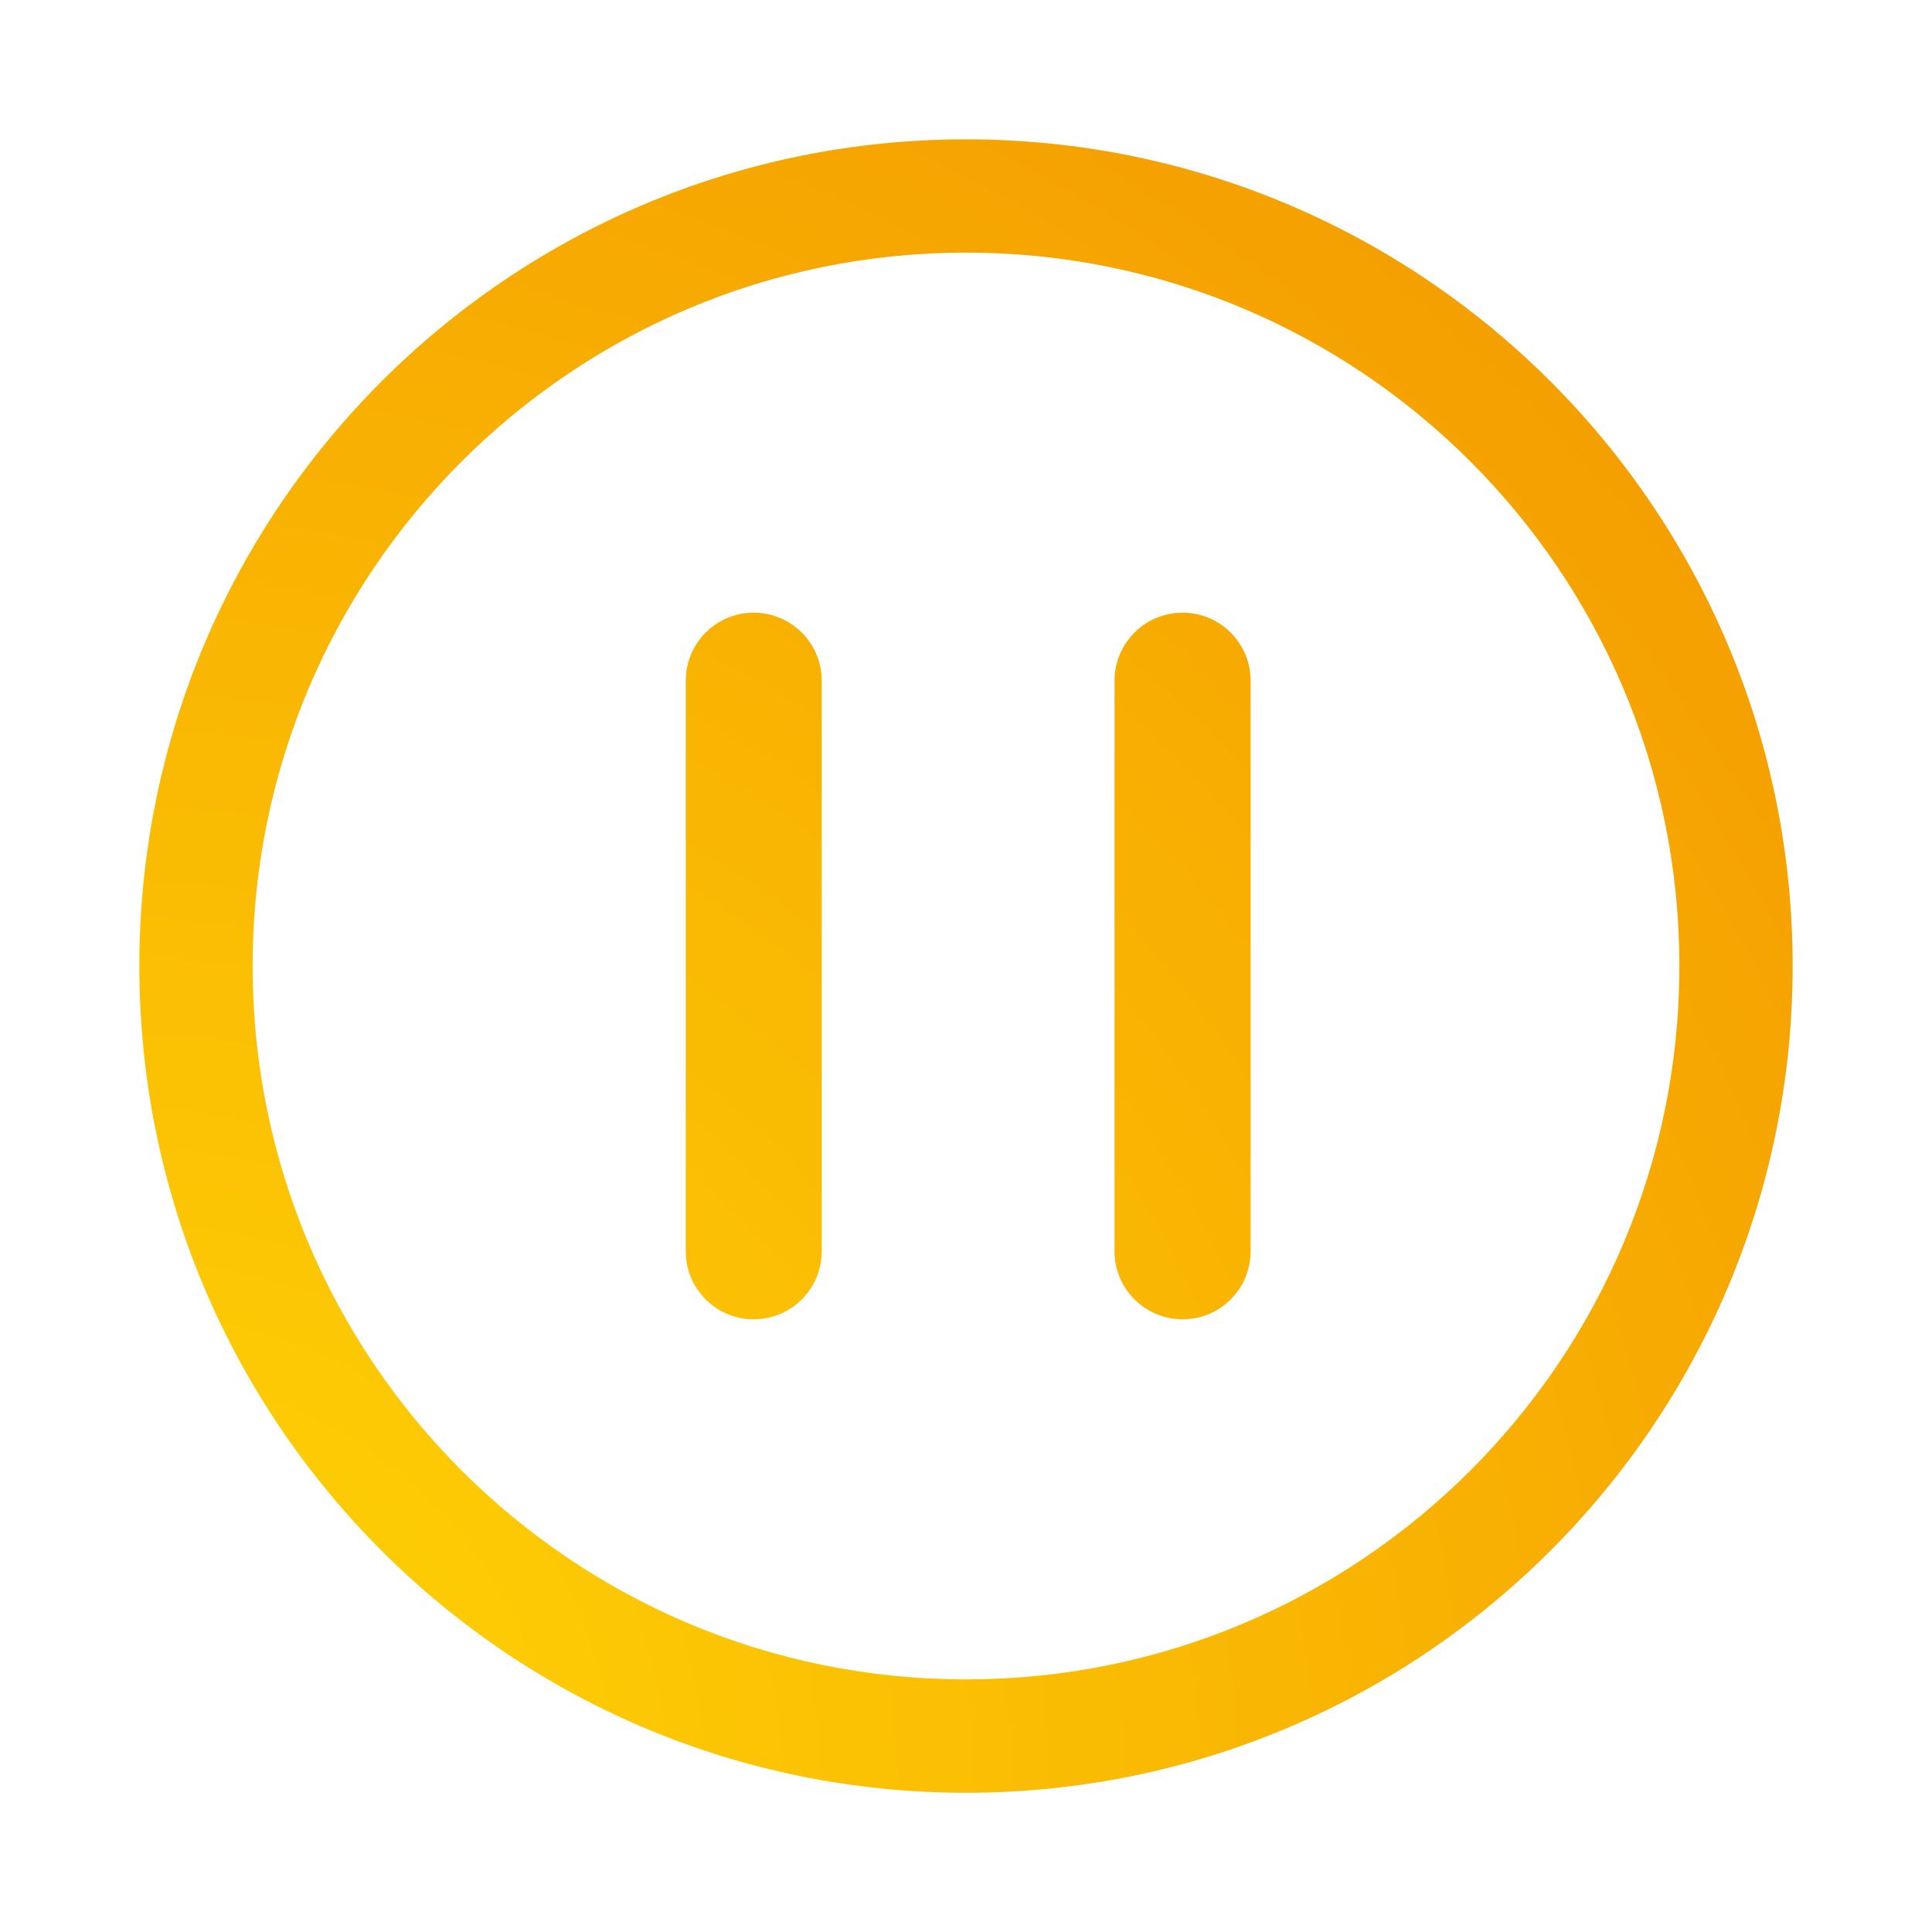
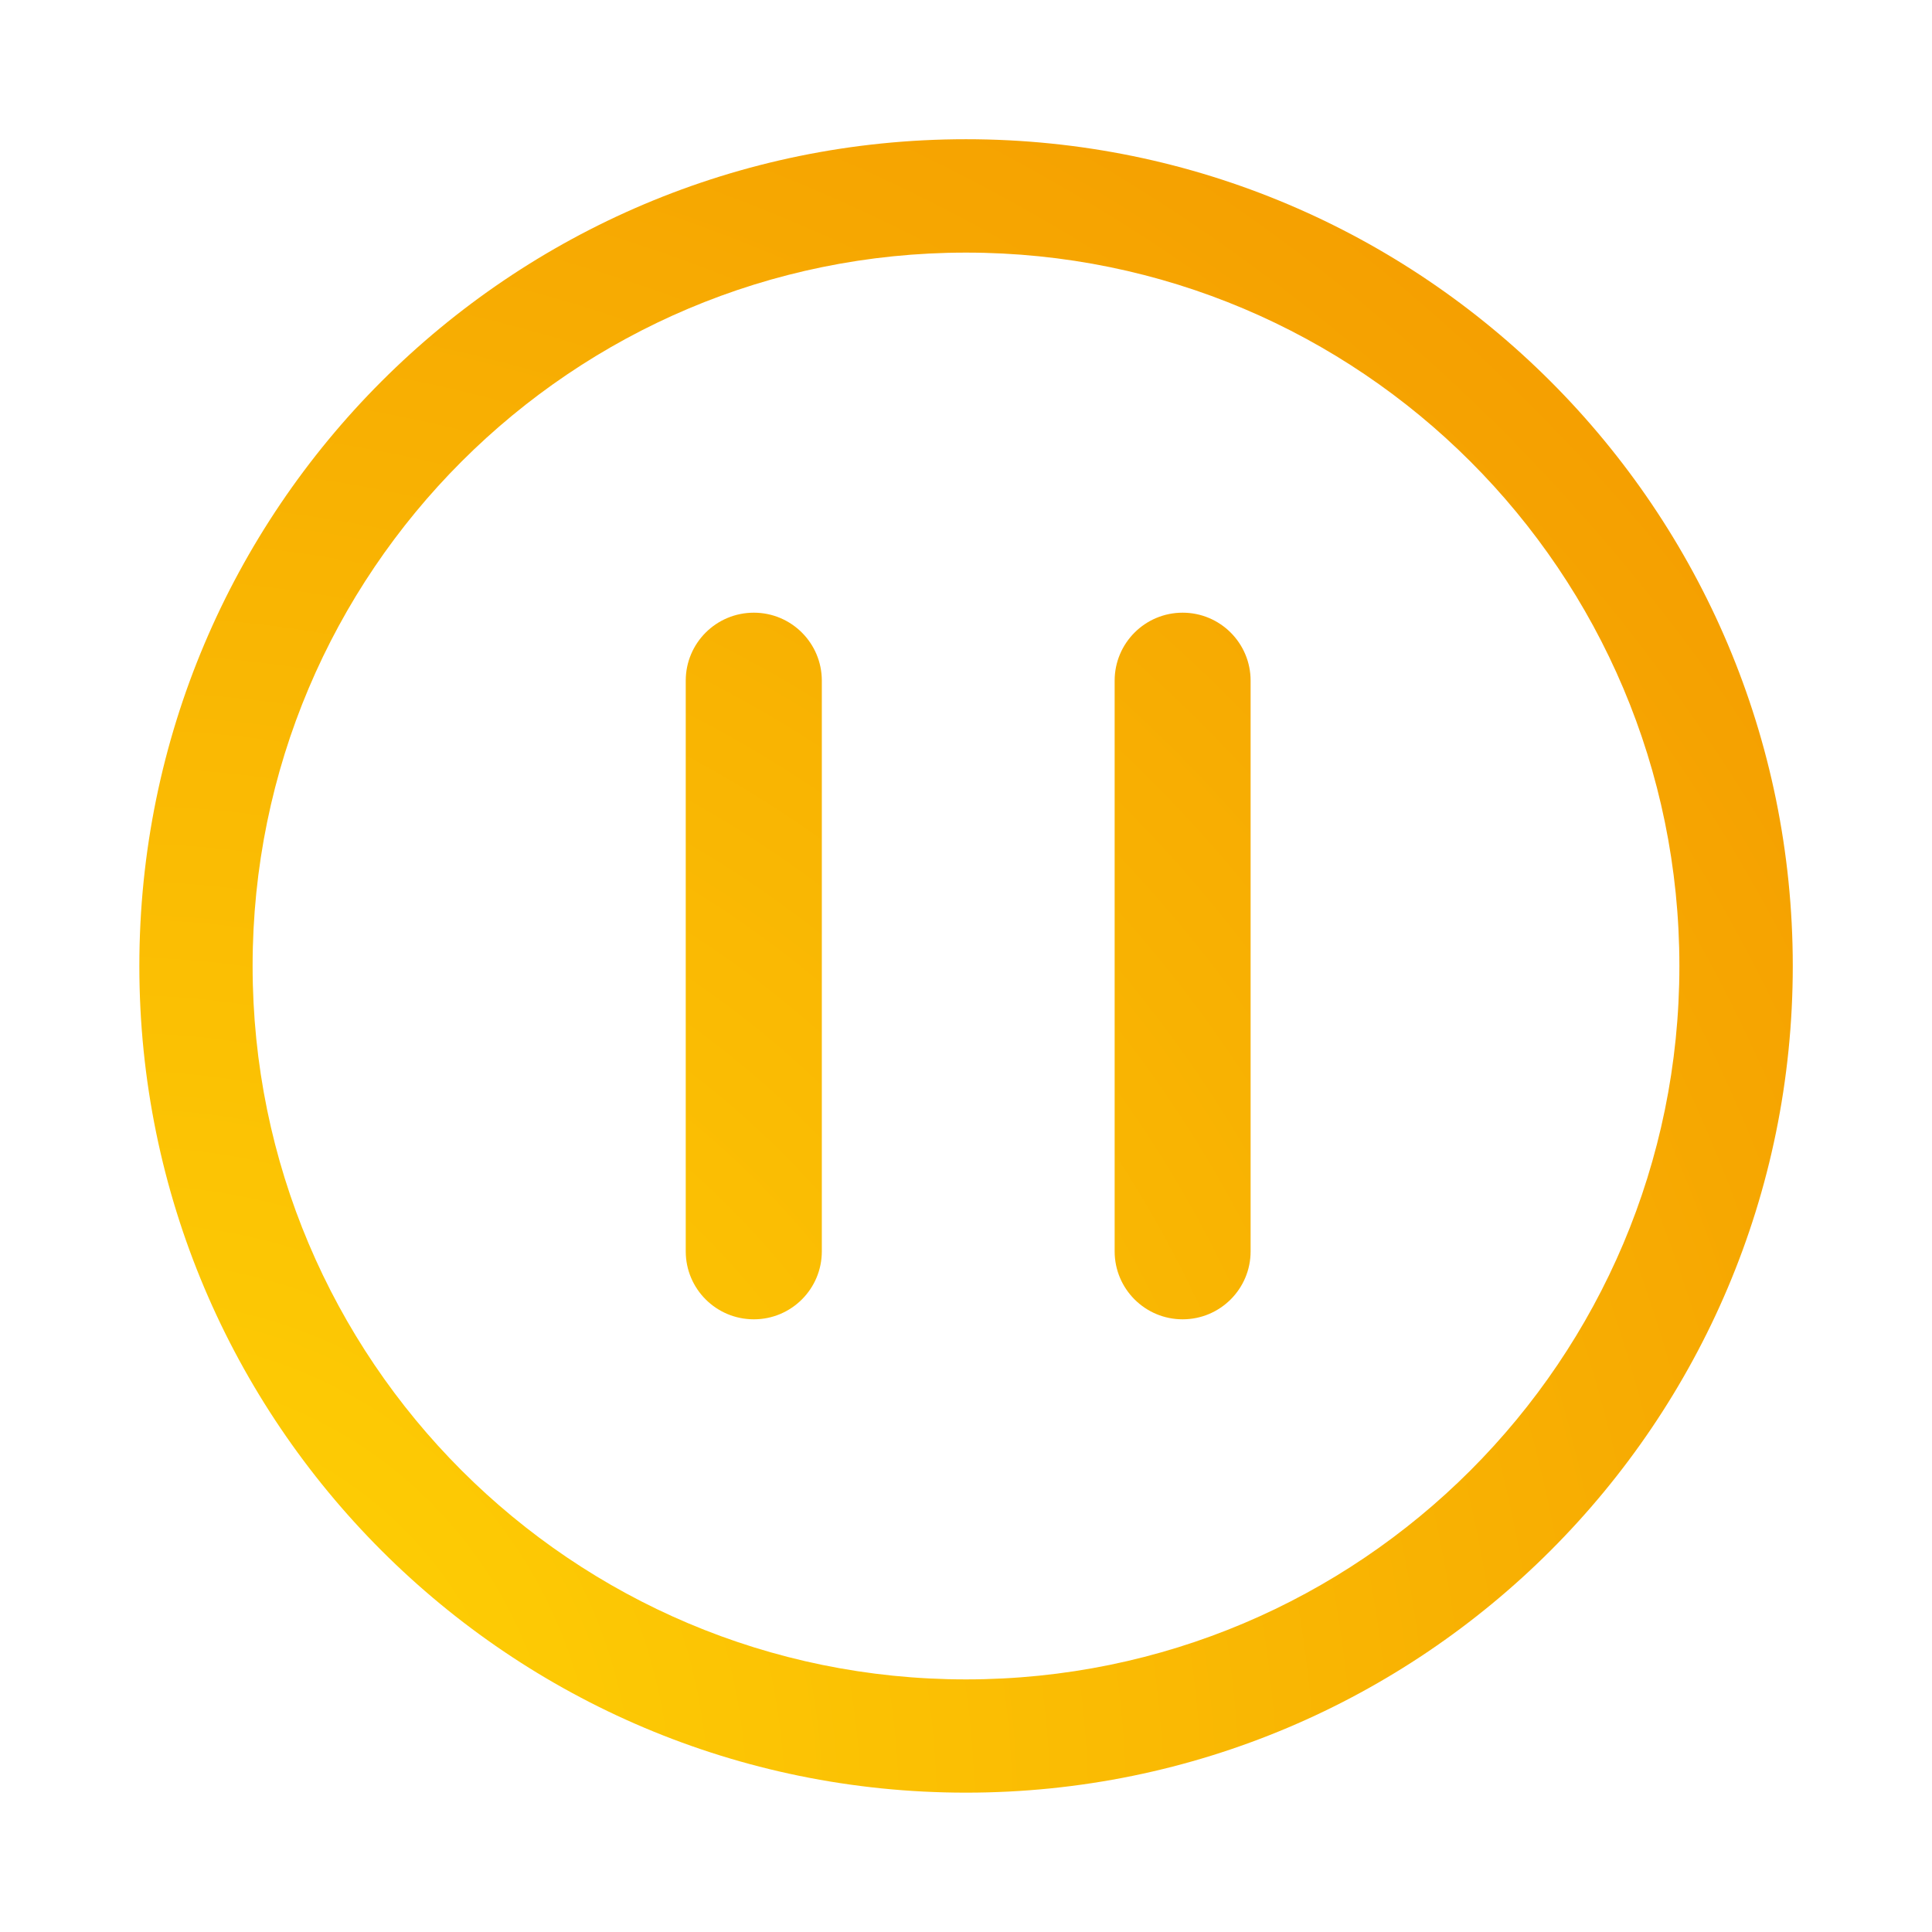
<svg xmlns="http://www.w3.org/2000/svg" width="16" height="16" viewBox="0 0 16 16" fill="none">
-   <path fill-rule="evenodd" clip-rule="evenodd" d="M8 13.908C11.263 13.908 13.908 11.263 13.908 8C13.908 4.737 11.263 2.092 8 2.092C4.737 2.092 2.092 4.737 2.092 8C2.092 11.263 4.737 13.908 8 13.908ZM8 14.847C11.781 14.847 14.846 11.781 14.846 8C14.846 4.219 11.781 1.154 8 1.154C4.219 1.154 1.154 4.219 1.154 8C1.154 11.781 4.219 14.847 8 14.847Z" fill="url(#paint0_radial_0)" />
-   <path fill-rule="evenodd" clip-rule="evenodd" d="M9.794 5.074C10.105 5.074 10.357 5.326 10.357 5.637V10.363C10.357 10.674 10.105 10.926 9.794 10.926C9.483 10.926 9.23 10.674 9.23 10.363V5.637C9.23 5.326 9.483 5.074 9.794 5.074Z" fill="url(#paint1_radial_1)" />
-   <path fill-rule="evenodd" clip-rule="evenodd" d="M6.242 5.074C6.553 5.074 6.805 5.326 6.805 5.637V10.363C6.805 10.674 6.553 10.926 6.242 10.926C5.931 10.926 5.679 10.674 5.679 10.363V5.637C5.679 5.326 5.931 5.074 6.242 5.074Z" fill="url(#paint2_radial_2)" />
+   <g id="Size=16, Fill=Gradient - Yellow">
+     <g id="Vector">
+       <path d="M8 13.908C11.263 13.908 13.908 11.262 13.908 8C13.908 4.737 11.263 2.092 8 2.092C4.737 2.092 2.092 4.737 2.092 8C2.092 11.262 4.737 13.908 8 13.908ZM8 14.846C11.781 14.846 14.847 11.781 14.847 8C14.847 4.219 11.781 1.153 8 1.153C4.219 1.153 1.154 4.219 1.154 8C1.154 11.781 4.219 14.846 8 14.846Z" fill-rule="evenodd" clip-rule="evenodd" fill="url(#paint0_radial_6937_49995)" />
+       <path d="M9.794 5.074C10.105 5.074 10.357 5.326 10.357 5.637V10.363C10.357 10.674 10.105 10.926 9.794 10.926C9.483 10.926 9.231 10.674 9.231 10.363V5.637C9.231 5.326 9.483 5.074 9.794 5.074Z" fill-rule="evenodd" clip-rule="evenodd" fill="url(#paint1_radial_6937_49995)" />
+       <path d="M6.243 5.074C6.554 5.074 6.806 5.326 6.806 5.637V10.363C6.806 10.674 6.554 10.926 6.243 10.926C5.931 10.926 5.679 10.674 5.679 10.363V5.637C5.679 5.326 5.931 5.074 6.243 5.074Z" fill-rule="evenodd" clip-rule="evenodd" fill="url(#paint2_radial_6937_49995)" />
+     </g>
+   </g>
  <defs>
-     <radialGradient id="paint0_radial_0" cx="0" cy="0" r="1" gradientUnits="userSpaceOnUse" gradientTransform="translate(1.15356 14.8467) rotate(-45) scale(19.3646)">
+     <radialGradient id="paint0_radial_6937_49995" cx="0" cy="0" r="1" gradientUnits="userSpaceOnUse" gradientTransform="translate(1.15381 14.8462) rotate(-45) scale(19.3646)">
      <stop stop-color="#FFD505" />
      <stop offset="1" stop-color="#F39600" />
    </radialGradient>
-     <radialGradient id="paint1_radial_1" cx="0" cy="0" r="1" gradientUnits="userSpaceOnUse" gradientTransform="translate(1.15356 14.8467) rotate(-45) scale(19.3646)">
+     <radialGradient id="paint1_radial_6937_49995" cx="0" cy="0" r="1" gradientUnits="userSpaceOnUse" gradientTransform="translate(1.15381 14.8462) rotate(-45) scale(19.3646)">
      <stop stop-color="#FFD505" />
      <stop offset="1" stop-color="#F39600" />
    </radialGradient>
-     <radialGradient id="paint2_radial_2" cx="0" cy="0" r="1" gradientUnits="userSpaceOnUse" gradientTransform="translate(1.15356 14.8467) rotate(-45) scale(19.3646)">
+     <radialGradient id="paint2_radial_6937_49995" cx="0" cy="0" r="1" gradientUnits="userSpaceOnUse" gradientTransform="translate(1.15381 14.8462) rotate(-45) scale(19.3646)">
      <stop stop-color="#FFD505" />
      <stop offset="1" stop-color="#F39600" />
    </radialGradient>
  </defs>
</svg>
